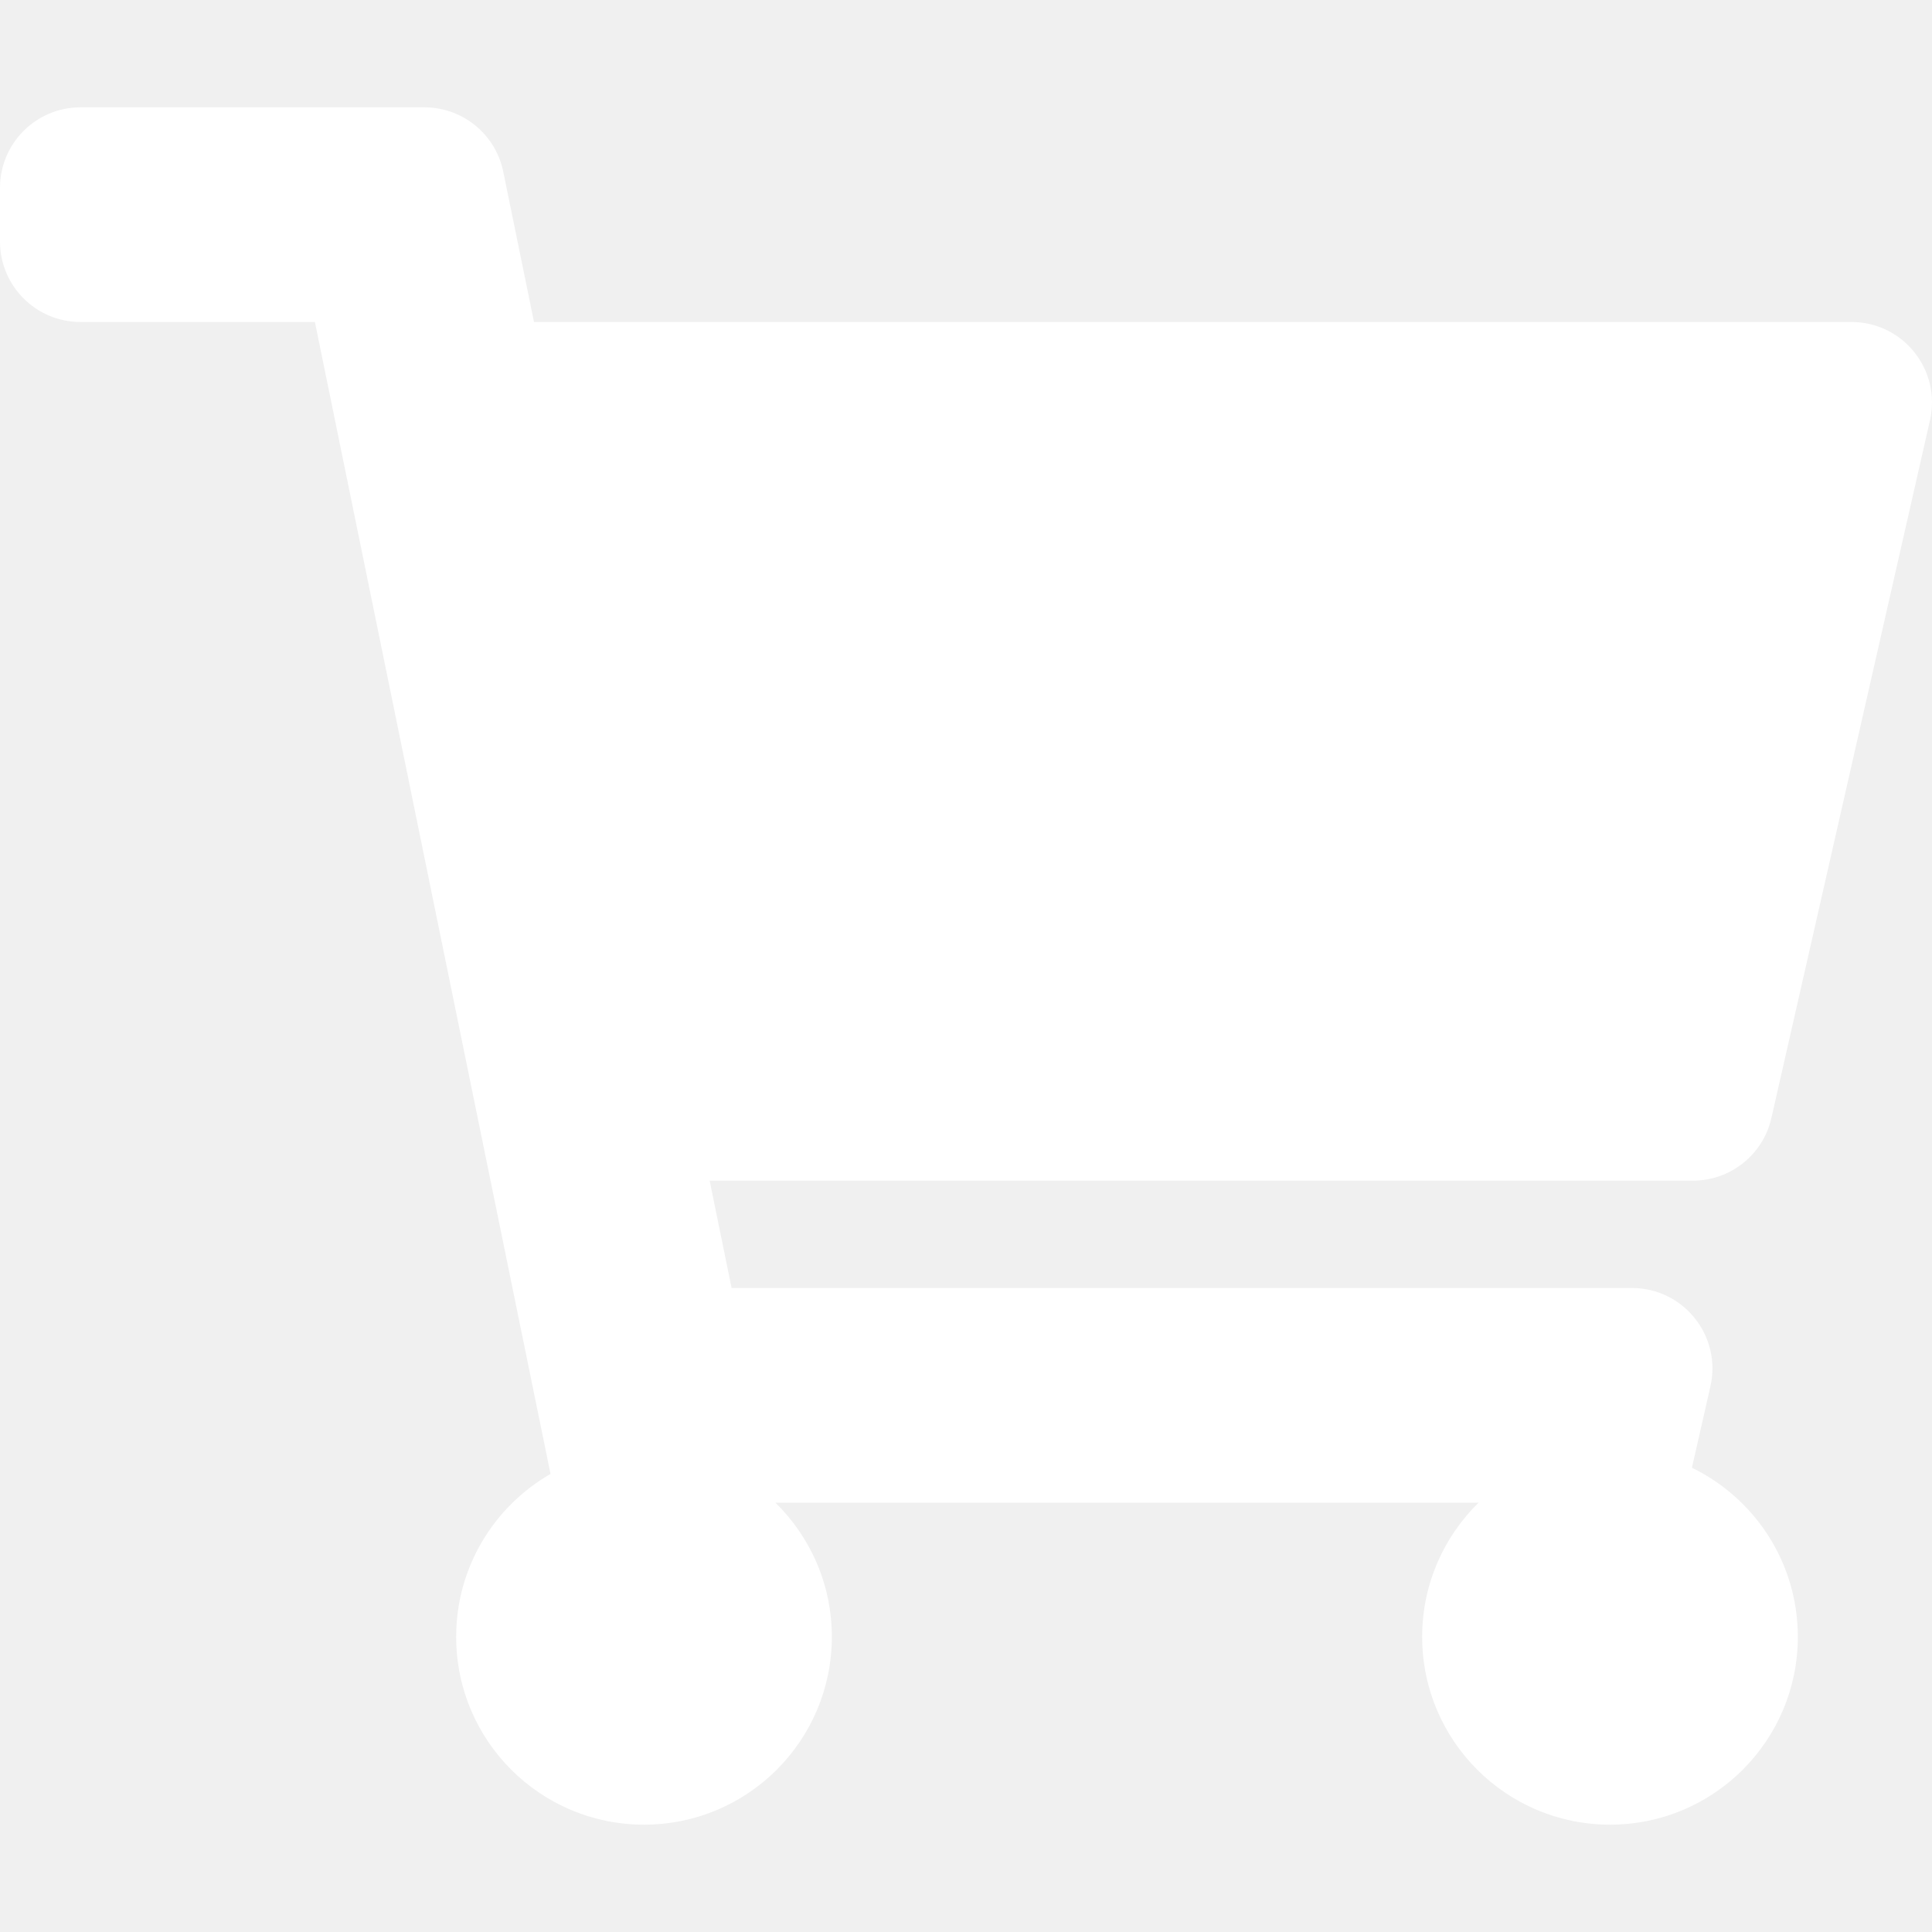
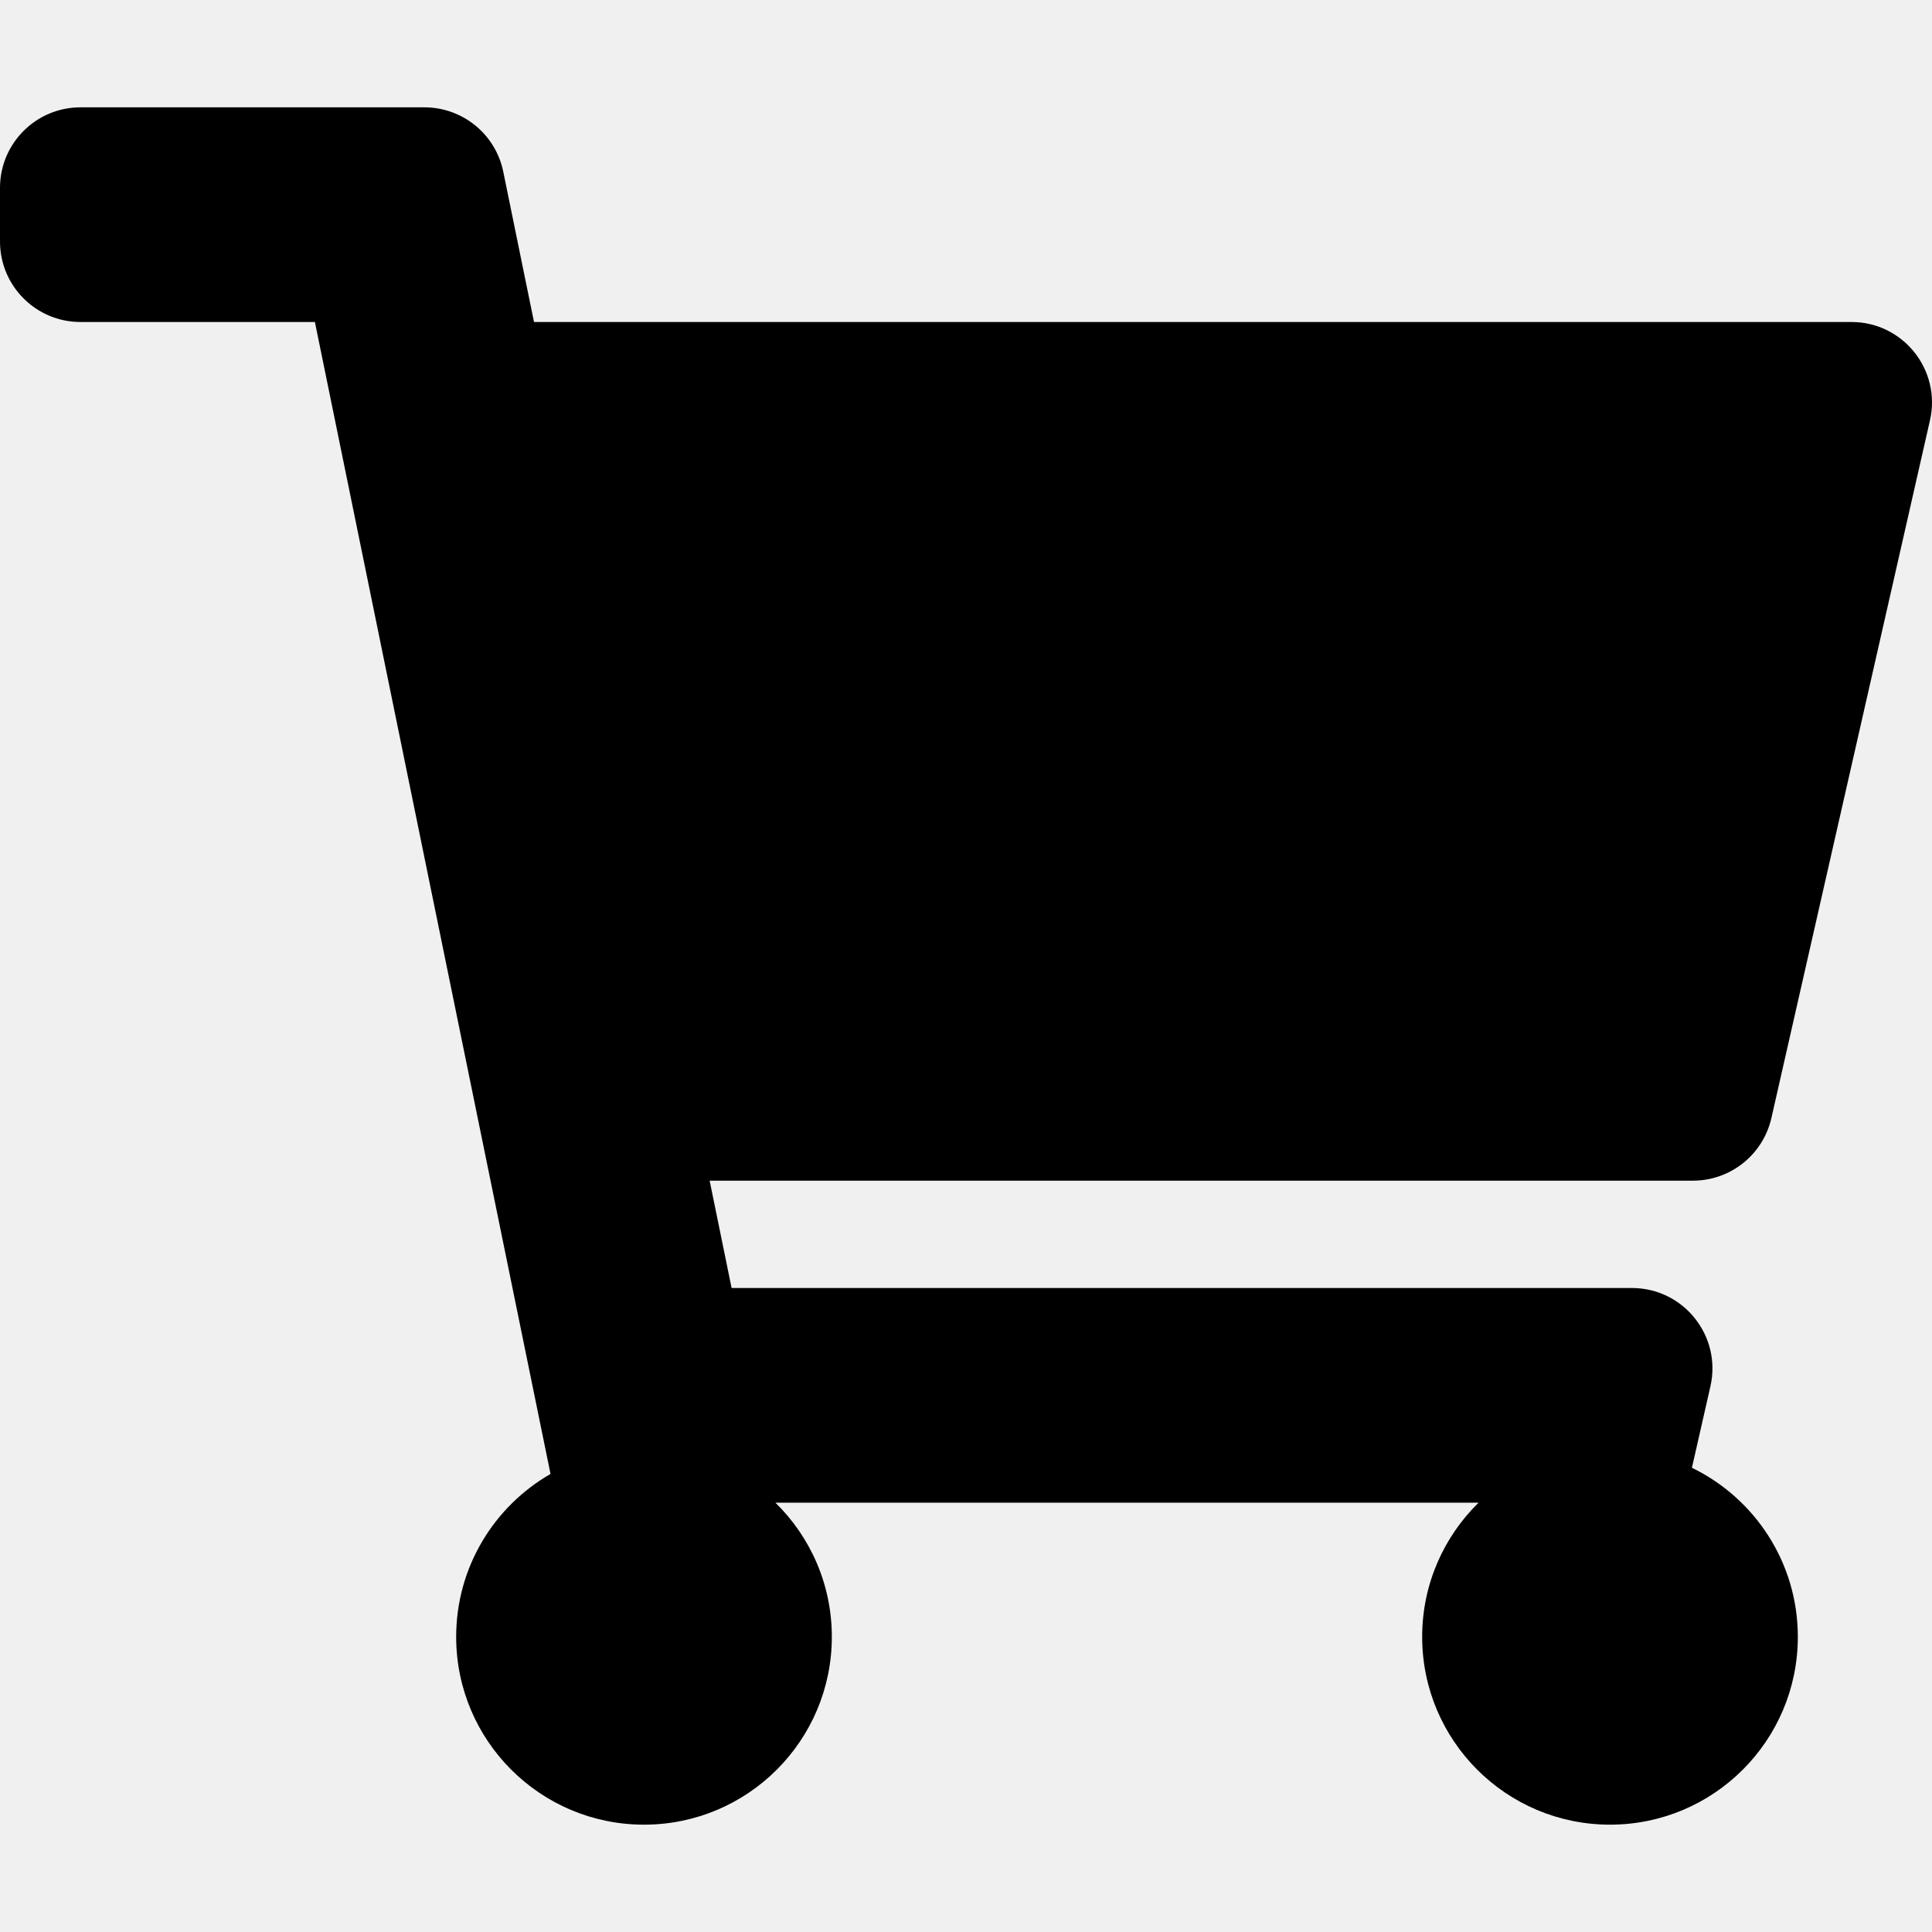
<svg xmlns="http://www.w3.org/2000/svg" aria-hidden="true" focusable="false" data-prefix="fas" data-icon="shopping-cart" class="svg-inline--fa fa-shopping-cart fa-w-18" role="img" viewBox="0 0 576 512" width="25" height="25">
-   <path fill="#fff" d="M528.12 301.319l47.273-208C578.806 78.301 567.391         64 551.99 64H159.208l-9.166-44.81C147.758 8.021 137.93         0 126.529 0H24C10.745 0 0 10.745 0 24v16c0 13.255         10.745 24 24 24h69.883l70.248 343.435C147.325 417.1         136 435.222 136 456c0 30.928 25.072 56 56 56s56-25.072         56-56c0-15.674-6.447-29.835-16.824-40h209.647C430.447         426.165 424 440.326 424 456c0 30.928 25.072 56 56 56s56-25.072         56-56c0-22.172-12.888-41.332-31.579-50.405l5.517-24.276c3.413-15.018-8.002-29.319-23.403-29.319H218.117l-6.545-32h293.145c11.206         0 20.92-7.754 23.403-18.681z">
+   <path fill="#000" d="M528.12 301.319l47.273-208C578.806 78.301 567.391         64 551.99 64H159.208l-9.166-44.81C147.758 8.021 137.93         0 126.529 0H24C10.745 0 0 10.745 0 24v16c0 13.255         10.745 24 24 24h69.883l70.248 343.435C147.325 417.1         136 435.222 136 456c0 30.928 25.072 56 56 56s56-25.072         56-56c0-15.674-6.447-29.835-16.824-40h209.647C430.447         426.165 424 440.326 424 456c0 30.928 25.072 56 56 56s56-25.072         56-56c0-22.172-12.888-41.332-31.579-50.405l5.517-24.276c3.413-15.018-8.002-29.319-23.403-29.319H218.117l-6.545-32h293.145c11.206         0 20.92-7.754 23.403-18.681z">
    </path>
</svg>
